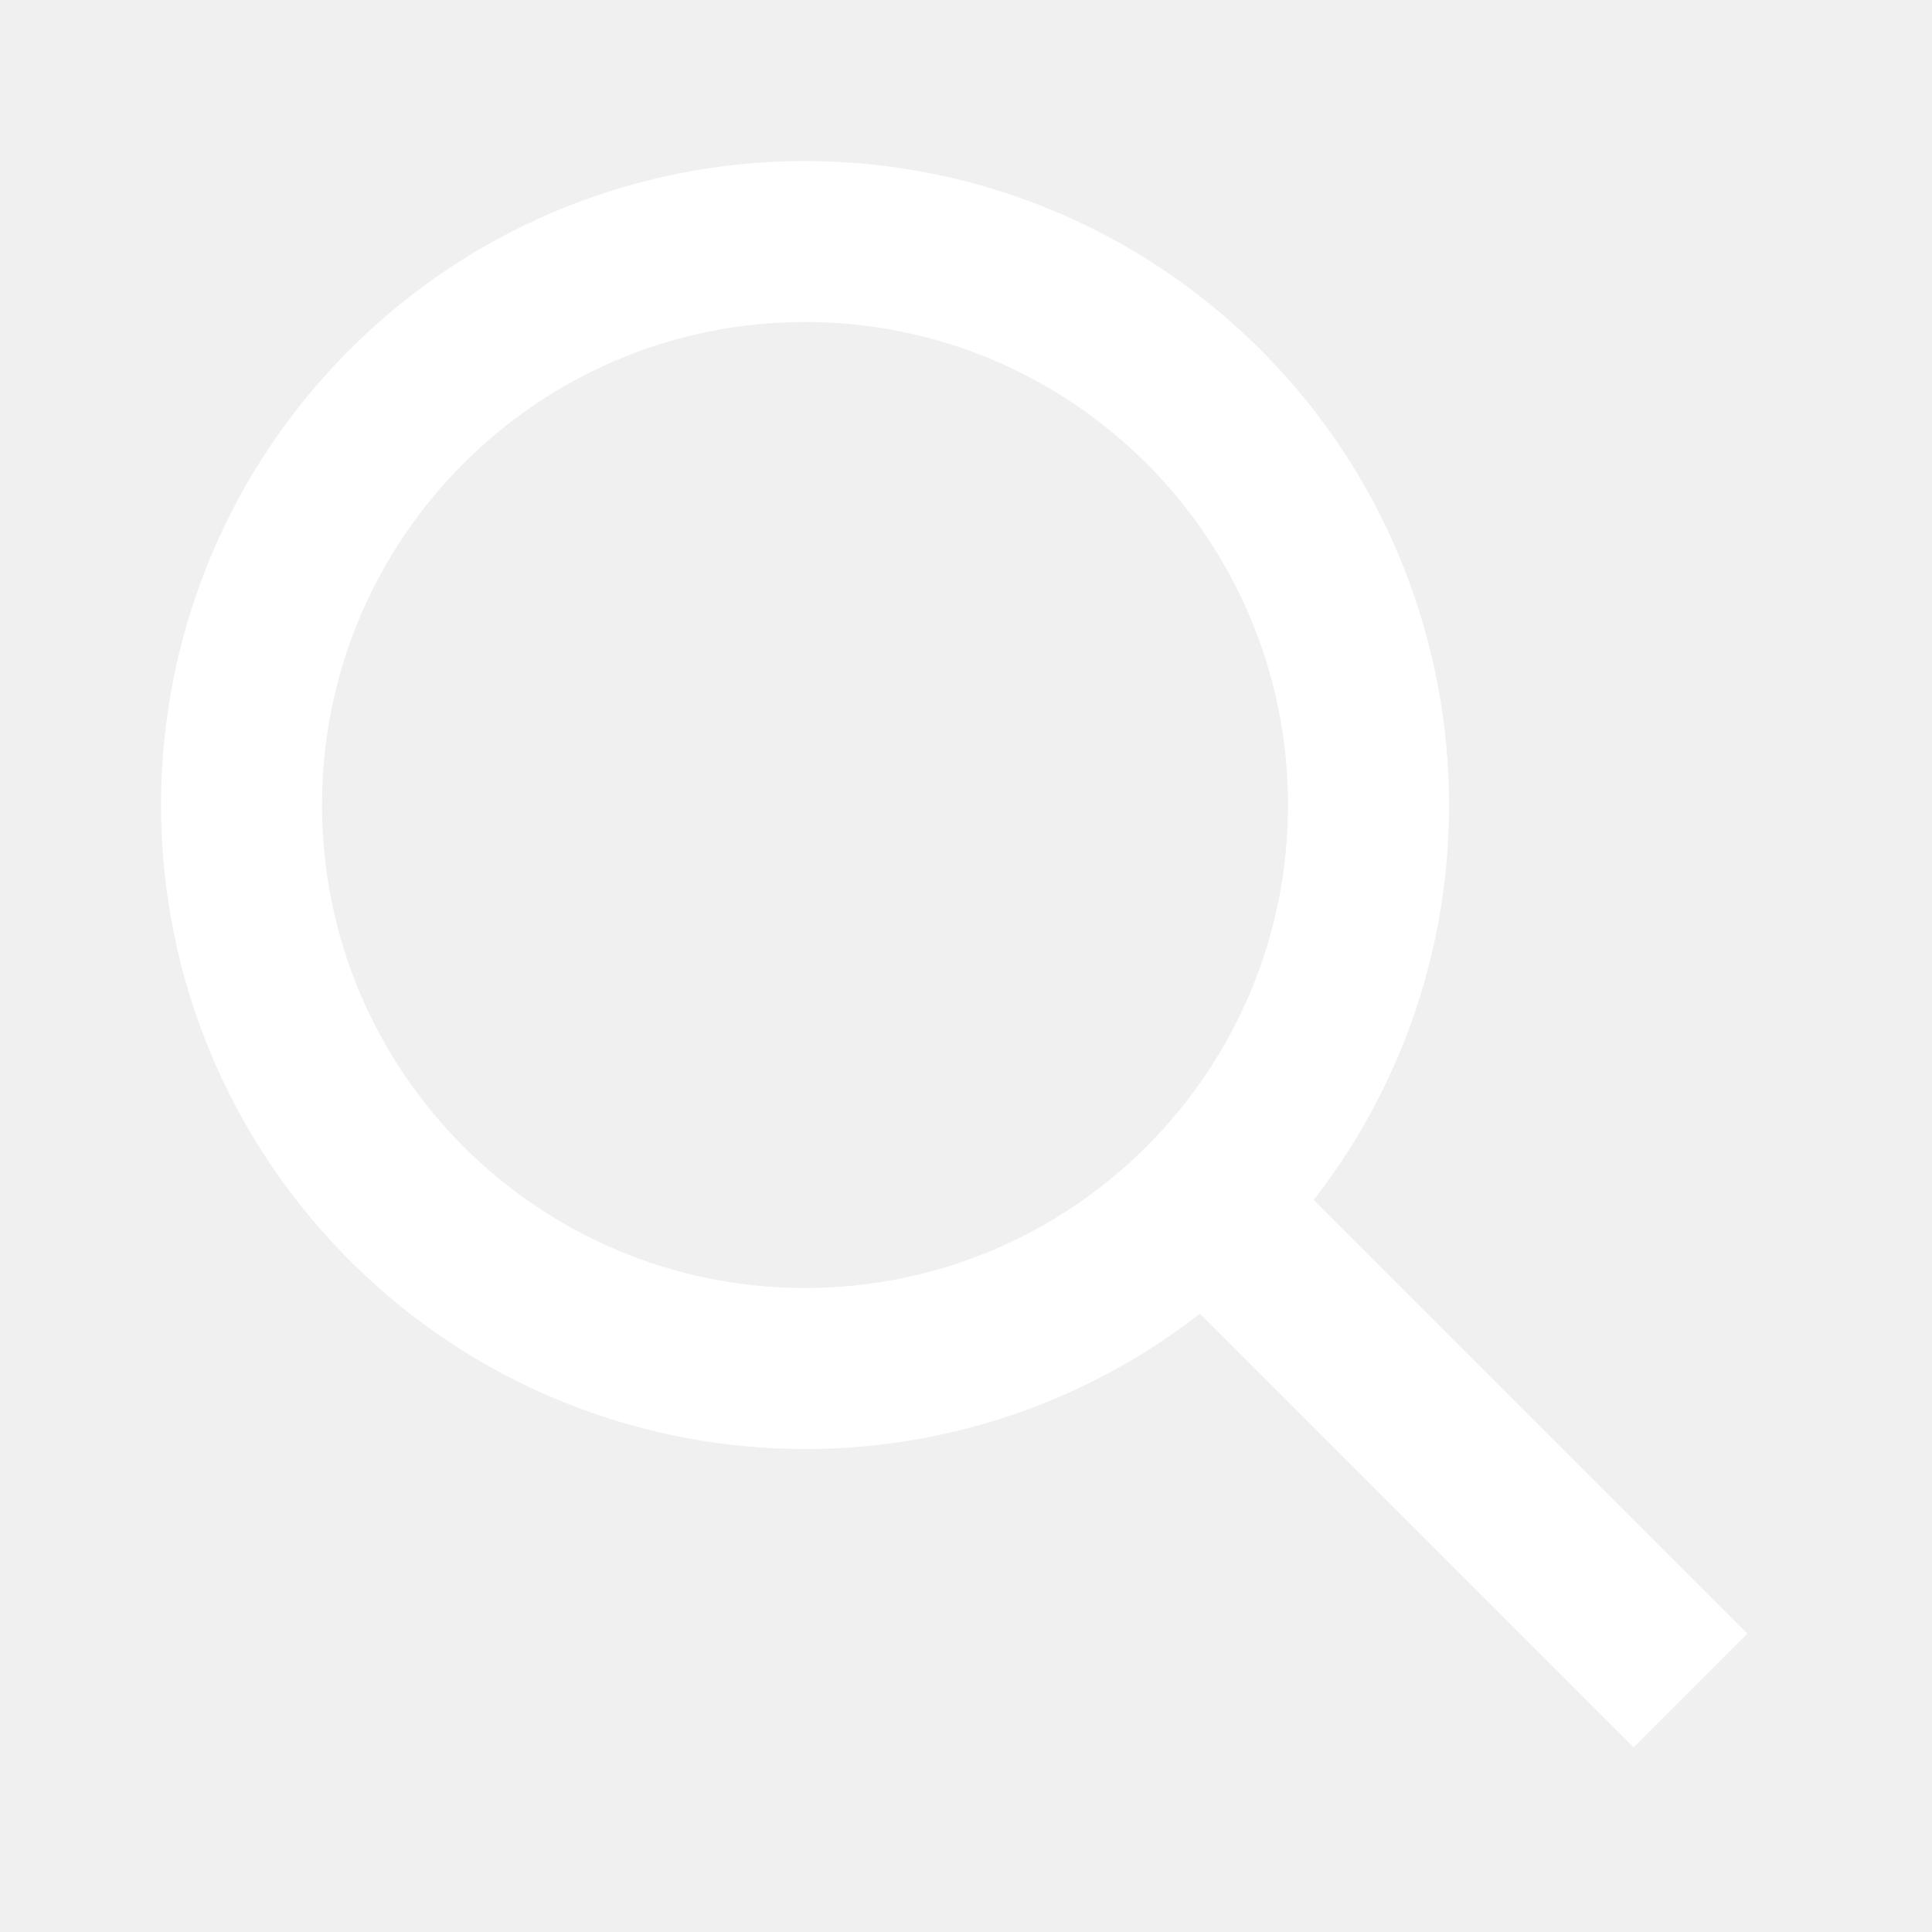
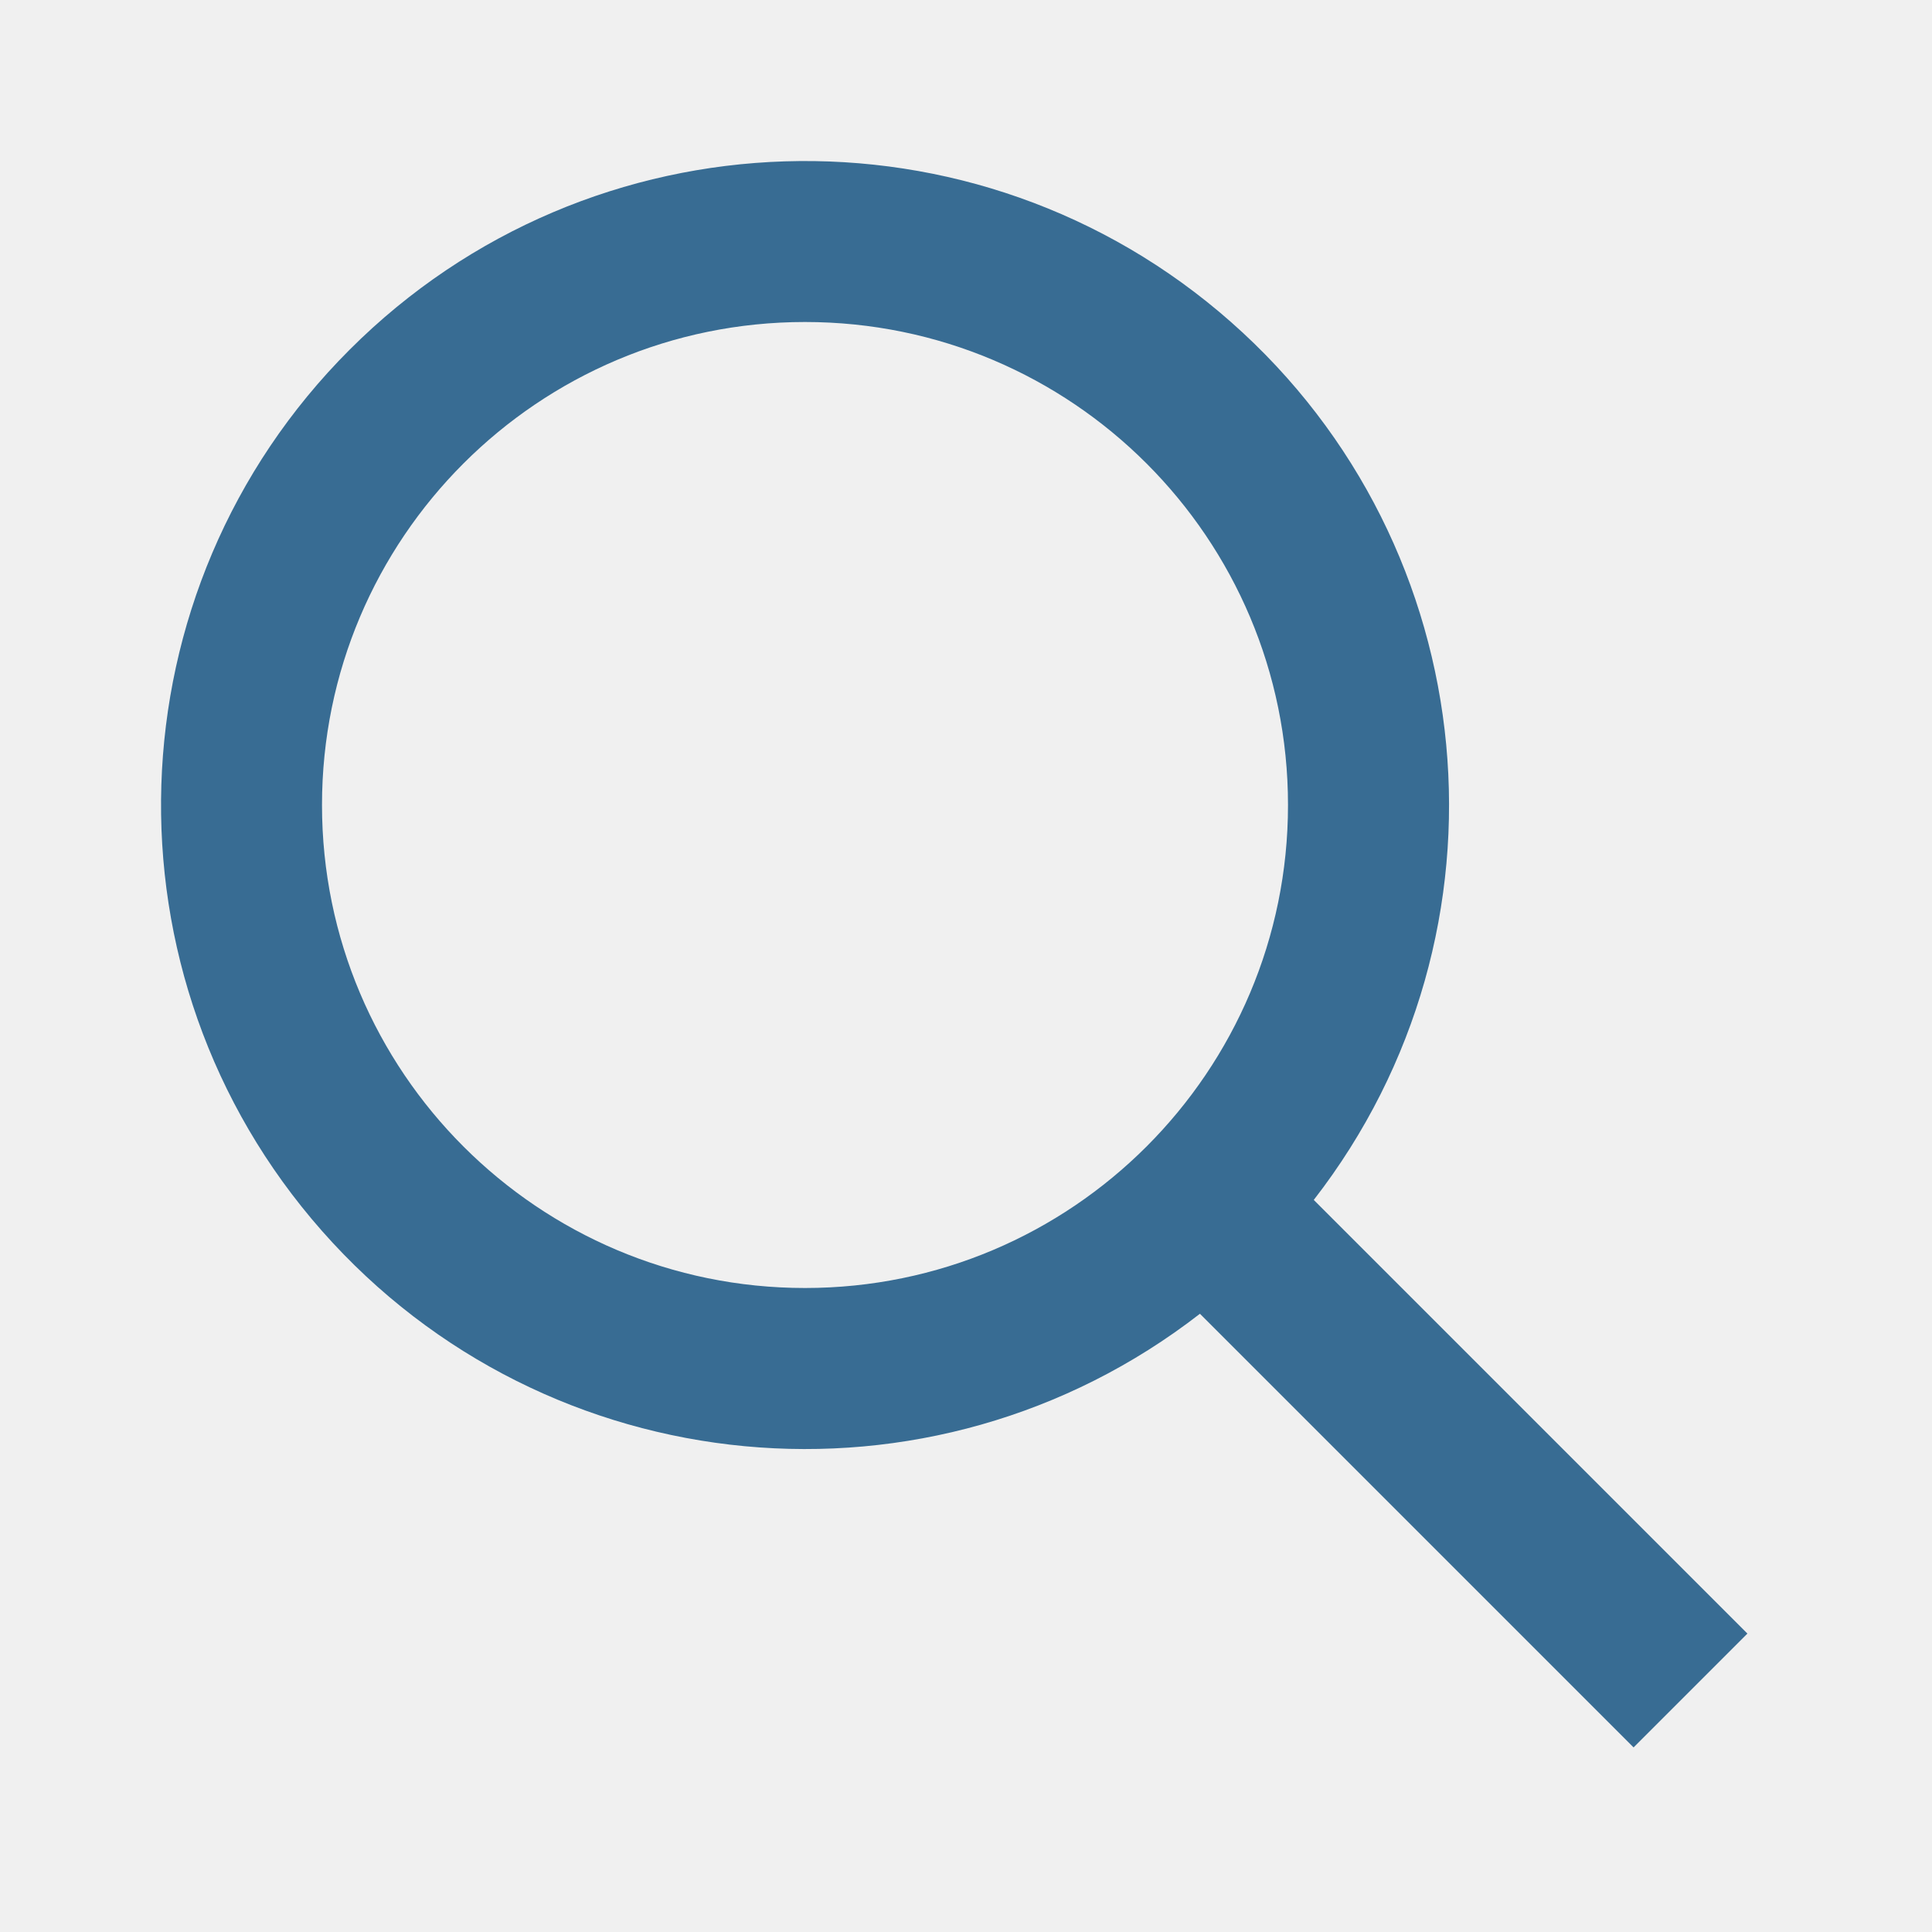
<svg xmlns="http://www.w3.org/2000/svg" width="24" height="24" fill="none">
-   <path fill-rule="evenodd" clip-rule="evenodd" d="M16.32 14.906l5.387 5.387-1.414 1.414-5.387-5.387a8 8 0 1 1 1.414-1.414zM10 16a6 6 0 1 0 0-12 6 6 0 0 0 0 12z" fill="#fff" />
+   <path fill-rule="evenodd" clip-rule="evenodd" d="M16.32 14.906l5.387 5.387-1.414 1.414-5.387-5.387a8 8 0 1 1 1.414-1.414zM10 16a6 6 0 1 0 0-12 6 6 0 0 0 0 12z" fill="#386c93" />
</svg>
